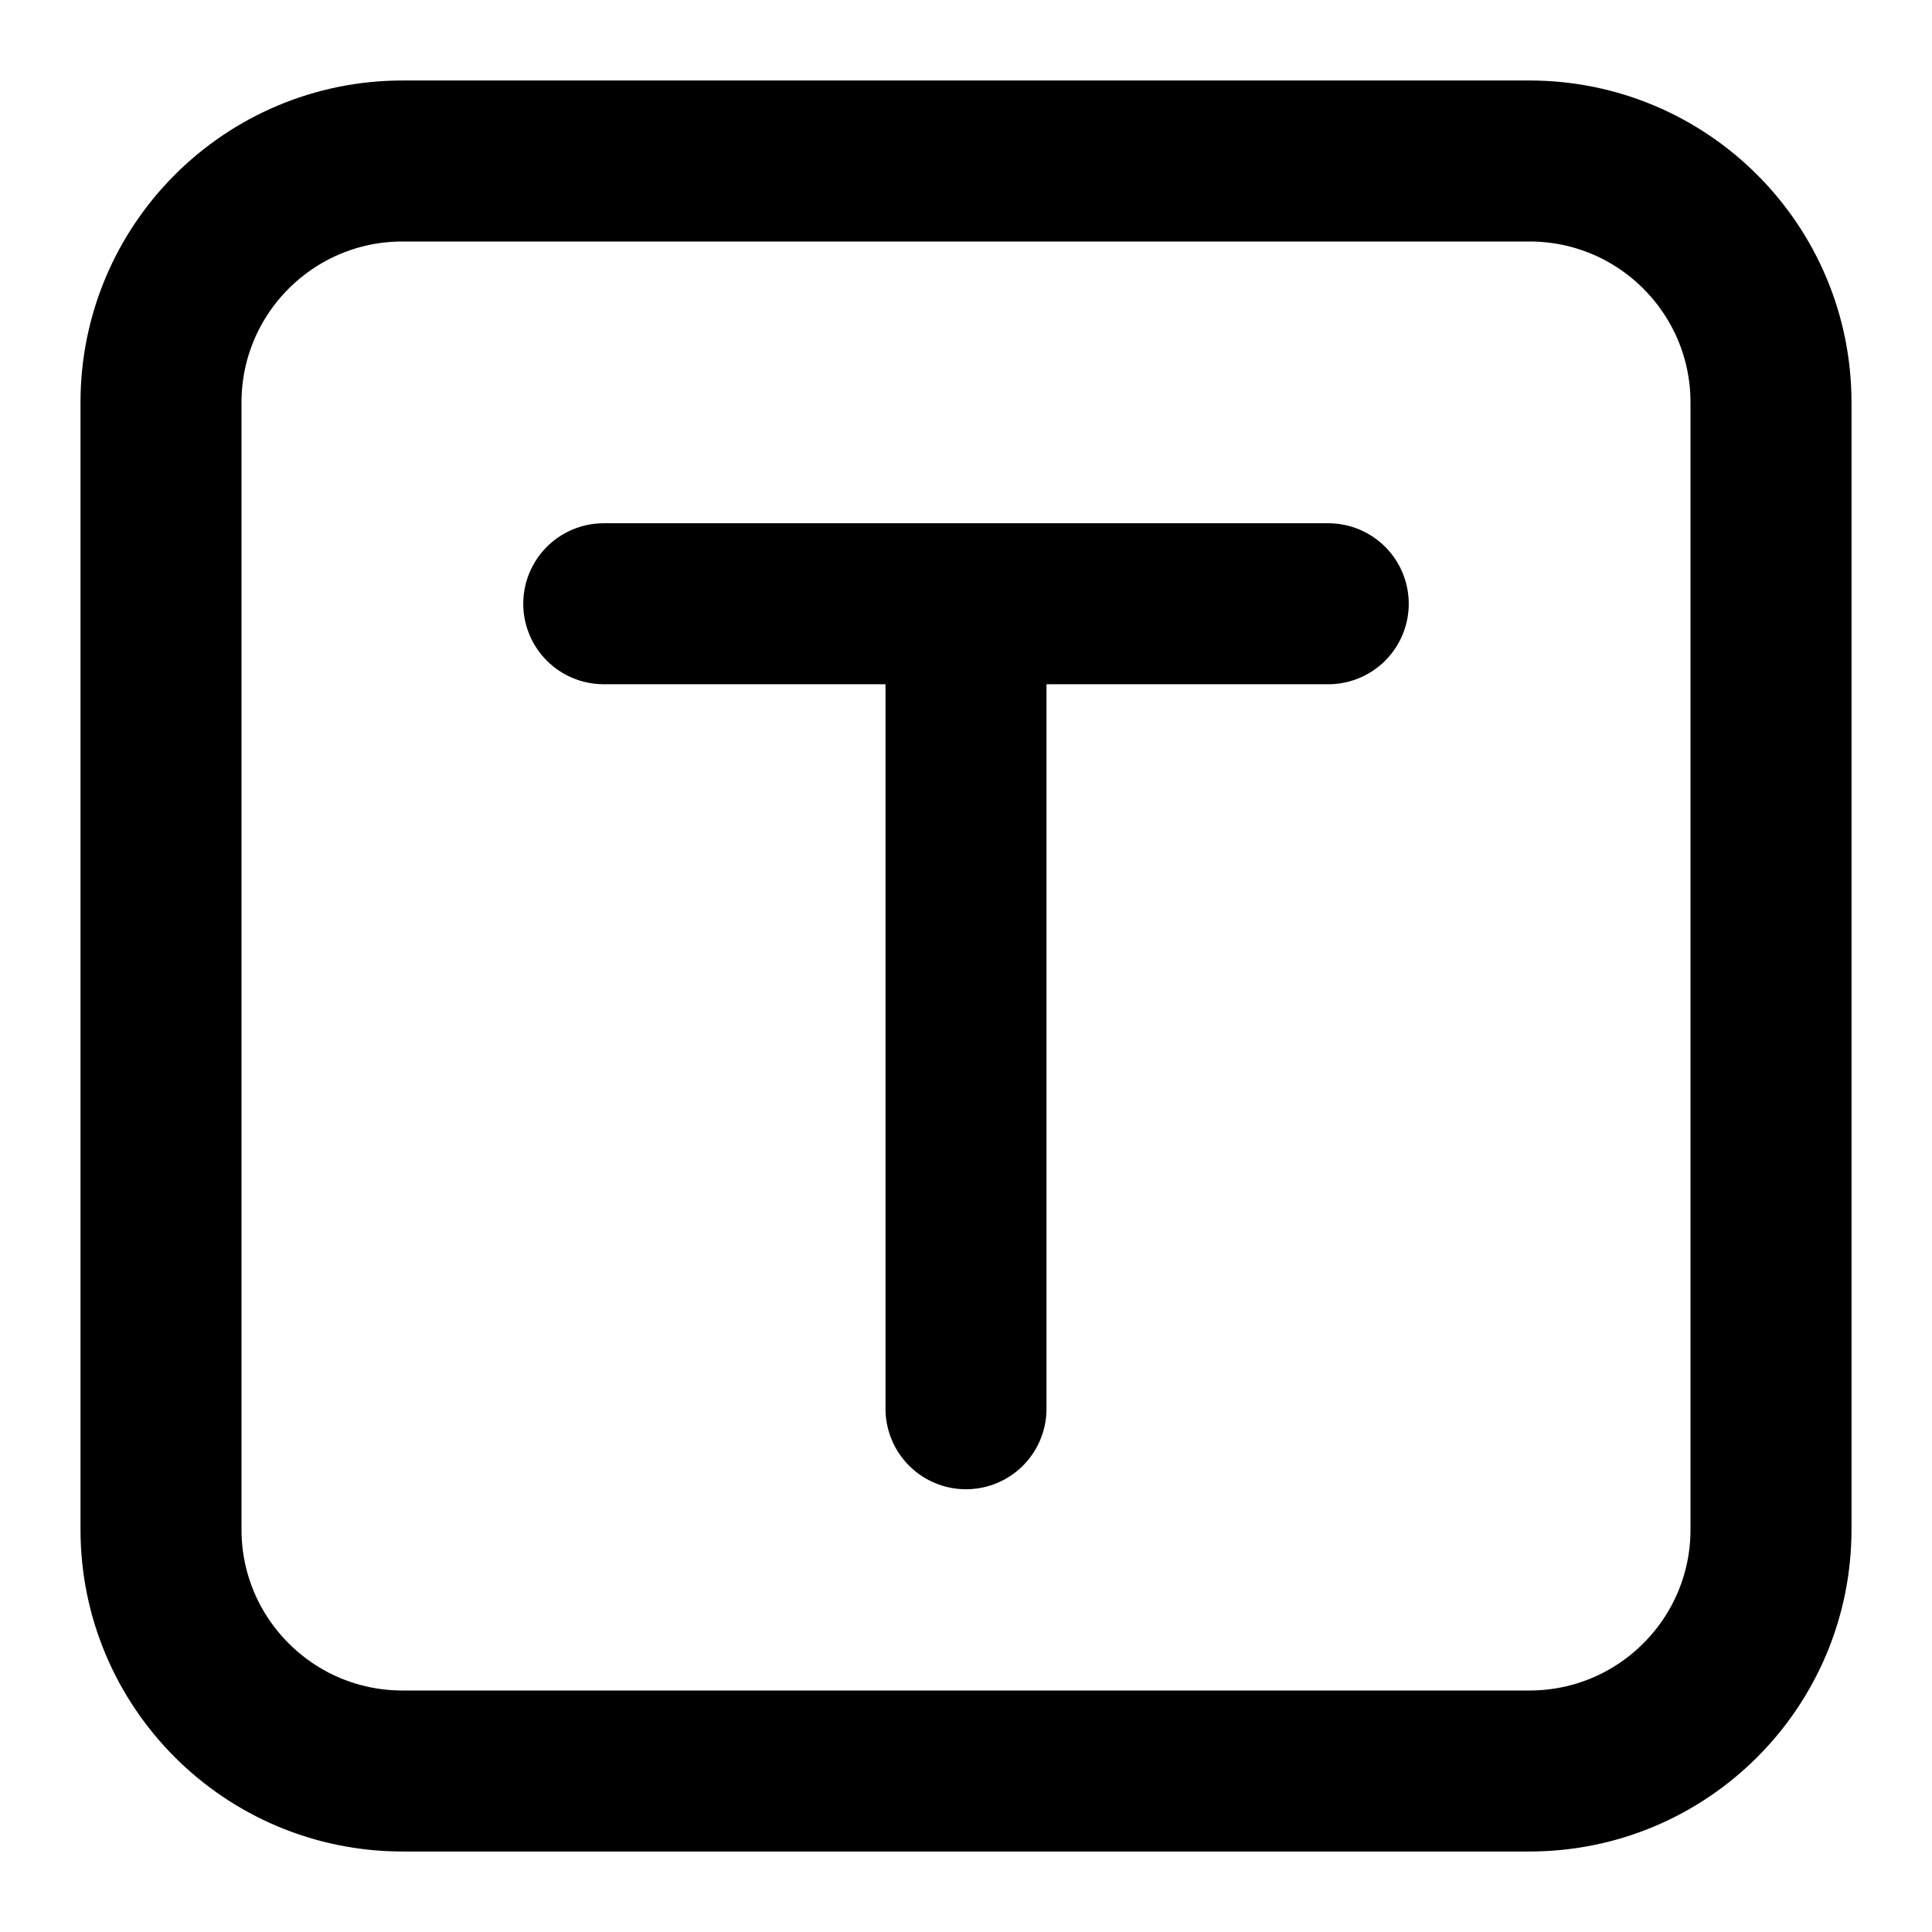
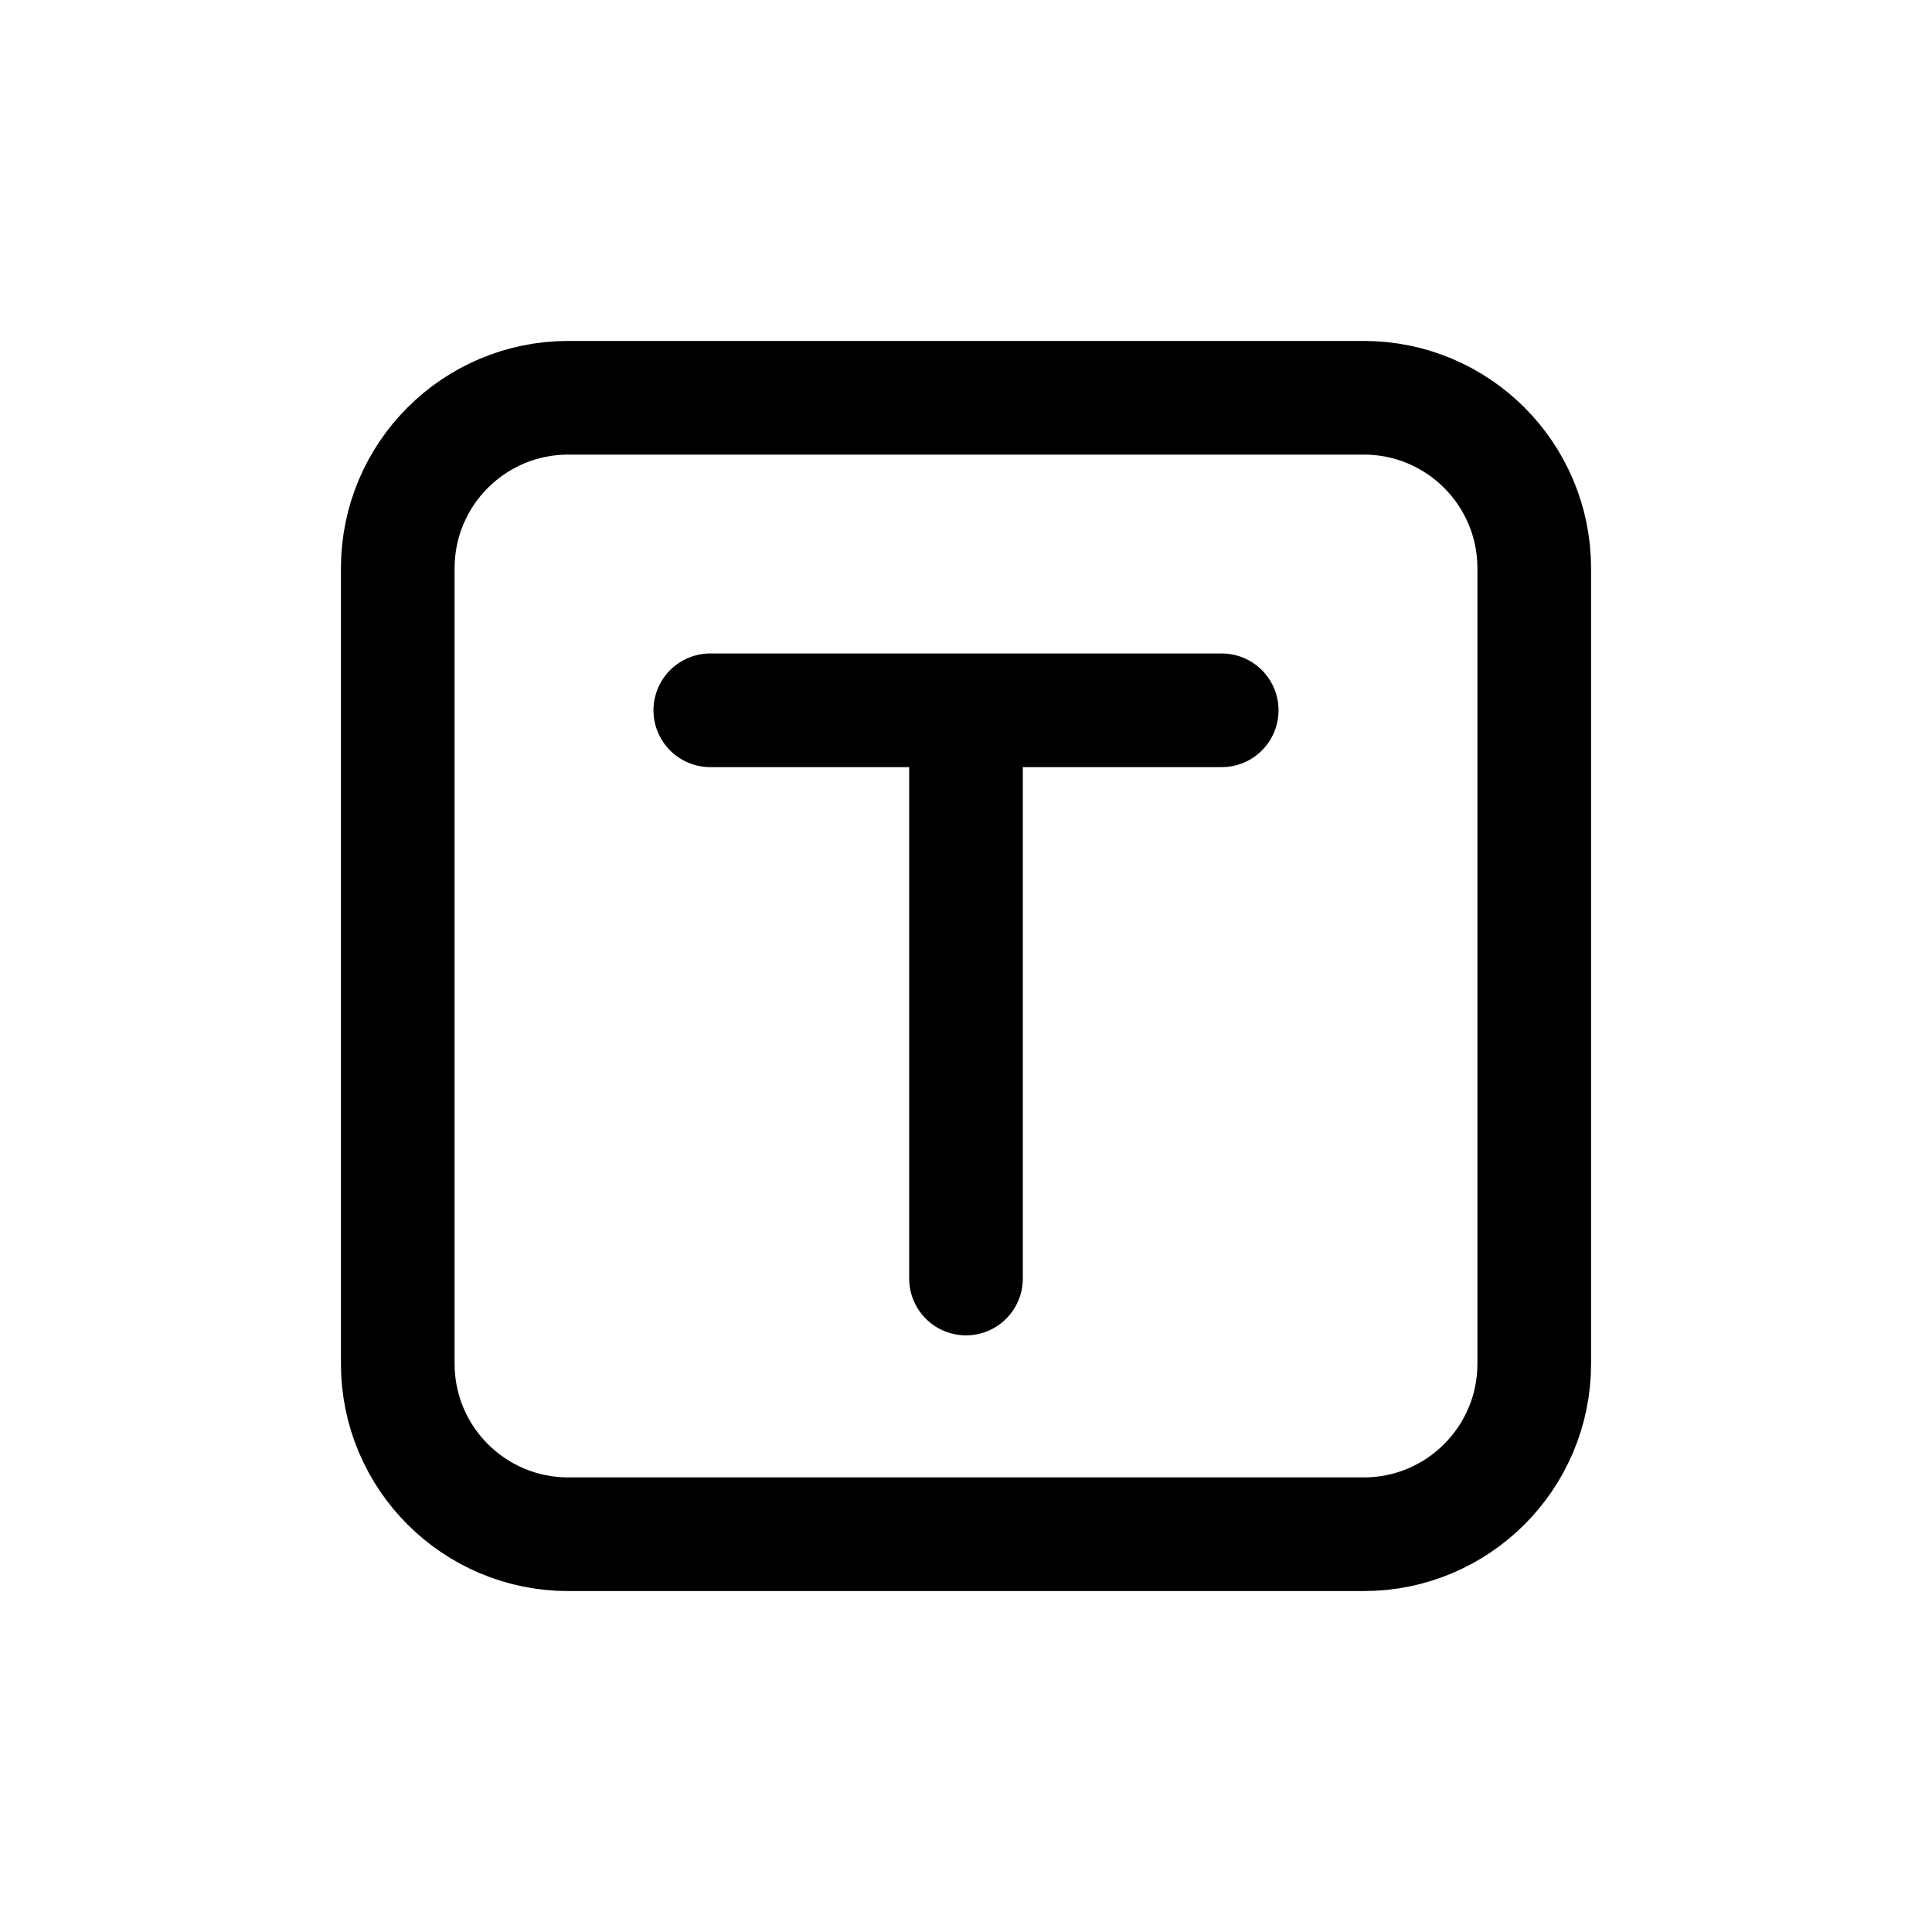
- <svg xmlns="http://www.w3.org/2000/svg" viewBox="0 0 48 48" width="96" height="96" fill="none" stroke="#000000" stroke-width="4" stroke-linecap="round" stroke-linejoin="round">
+ <svg xmlns="http://www.w3.org/2000/svg" viewBox="-10 -10 68 68" width="96" height="96" fill="none" stroke="#000000" stroke-width="4" stroke-linecap="round" stroke-linejoin="round">
  <path d="M10 4 H38 A6 6 0 0 1 44 10 V38 A6 6 0 0 1 38 44 H10 A6 6 0 0 1 4 38 V10 A6 6 0 0 1 10 4 Z" />
  <path d="M15 15 H33 M24 15 V35" />
</svg>
